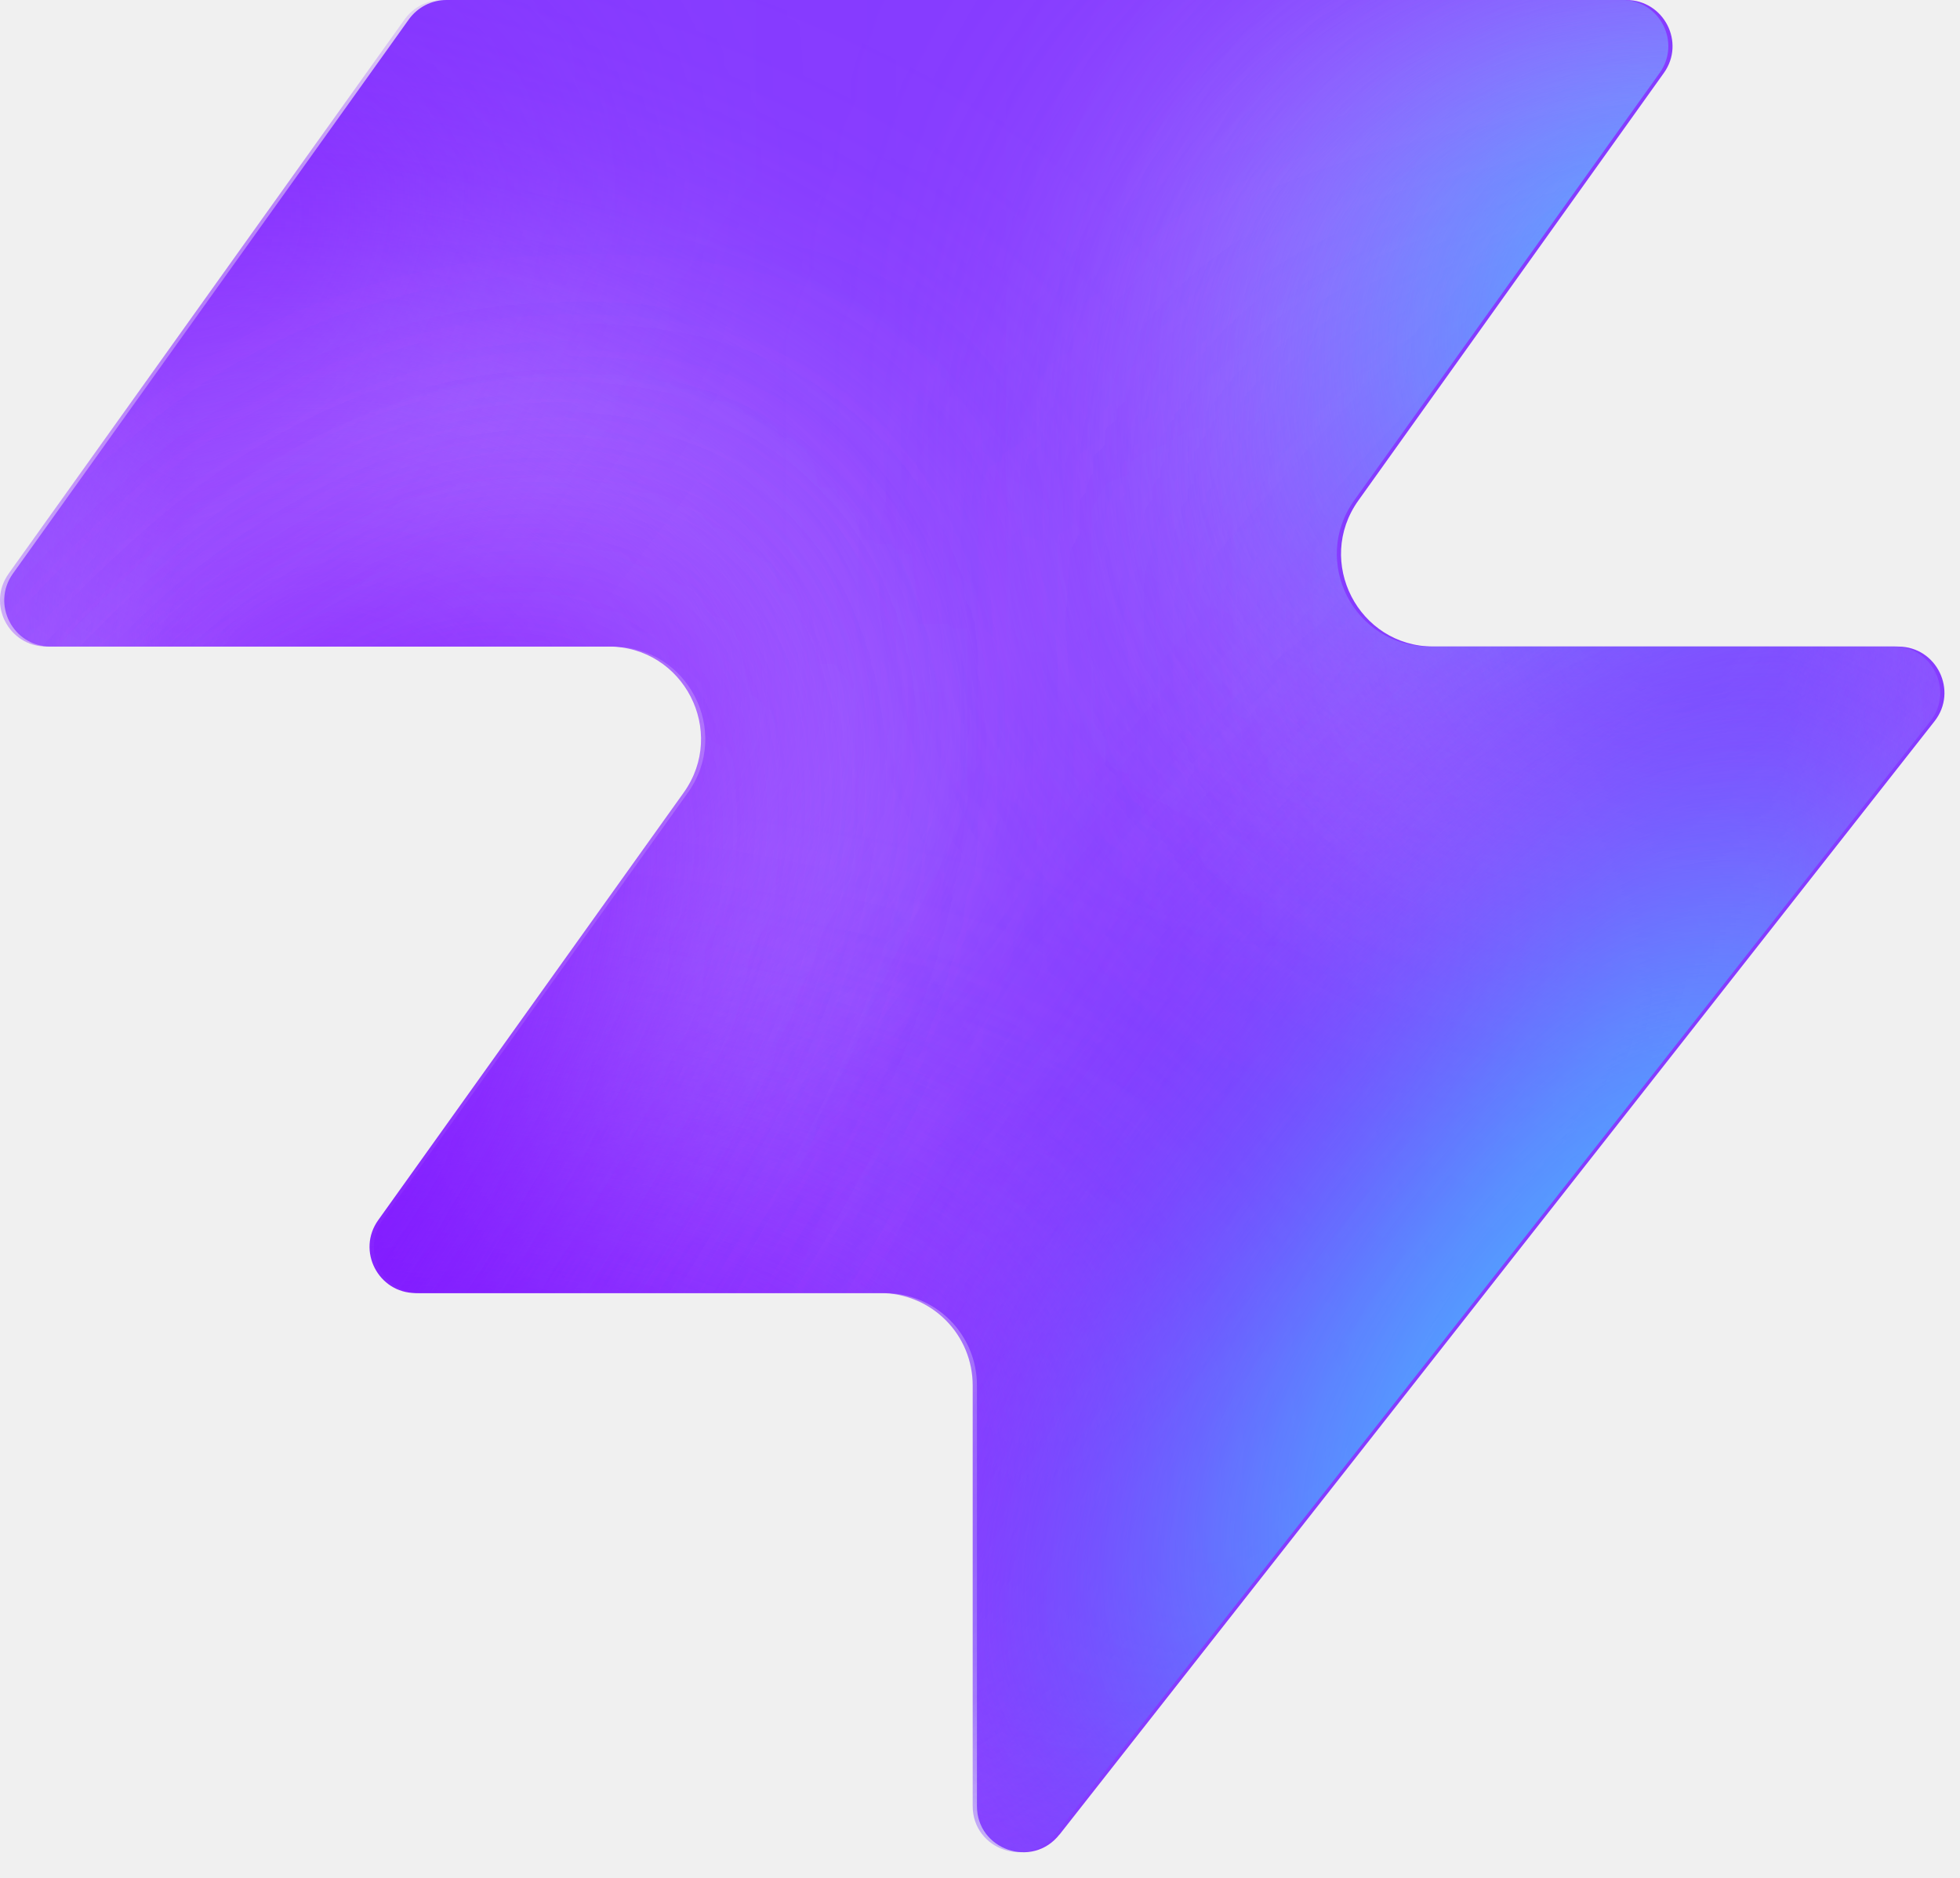
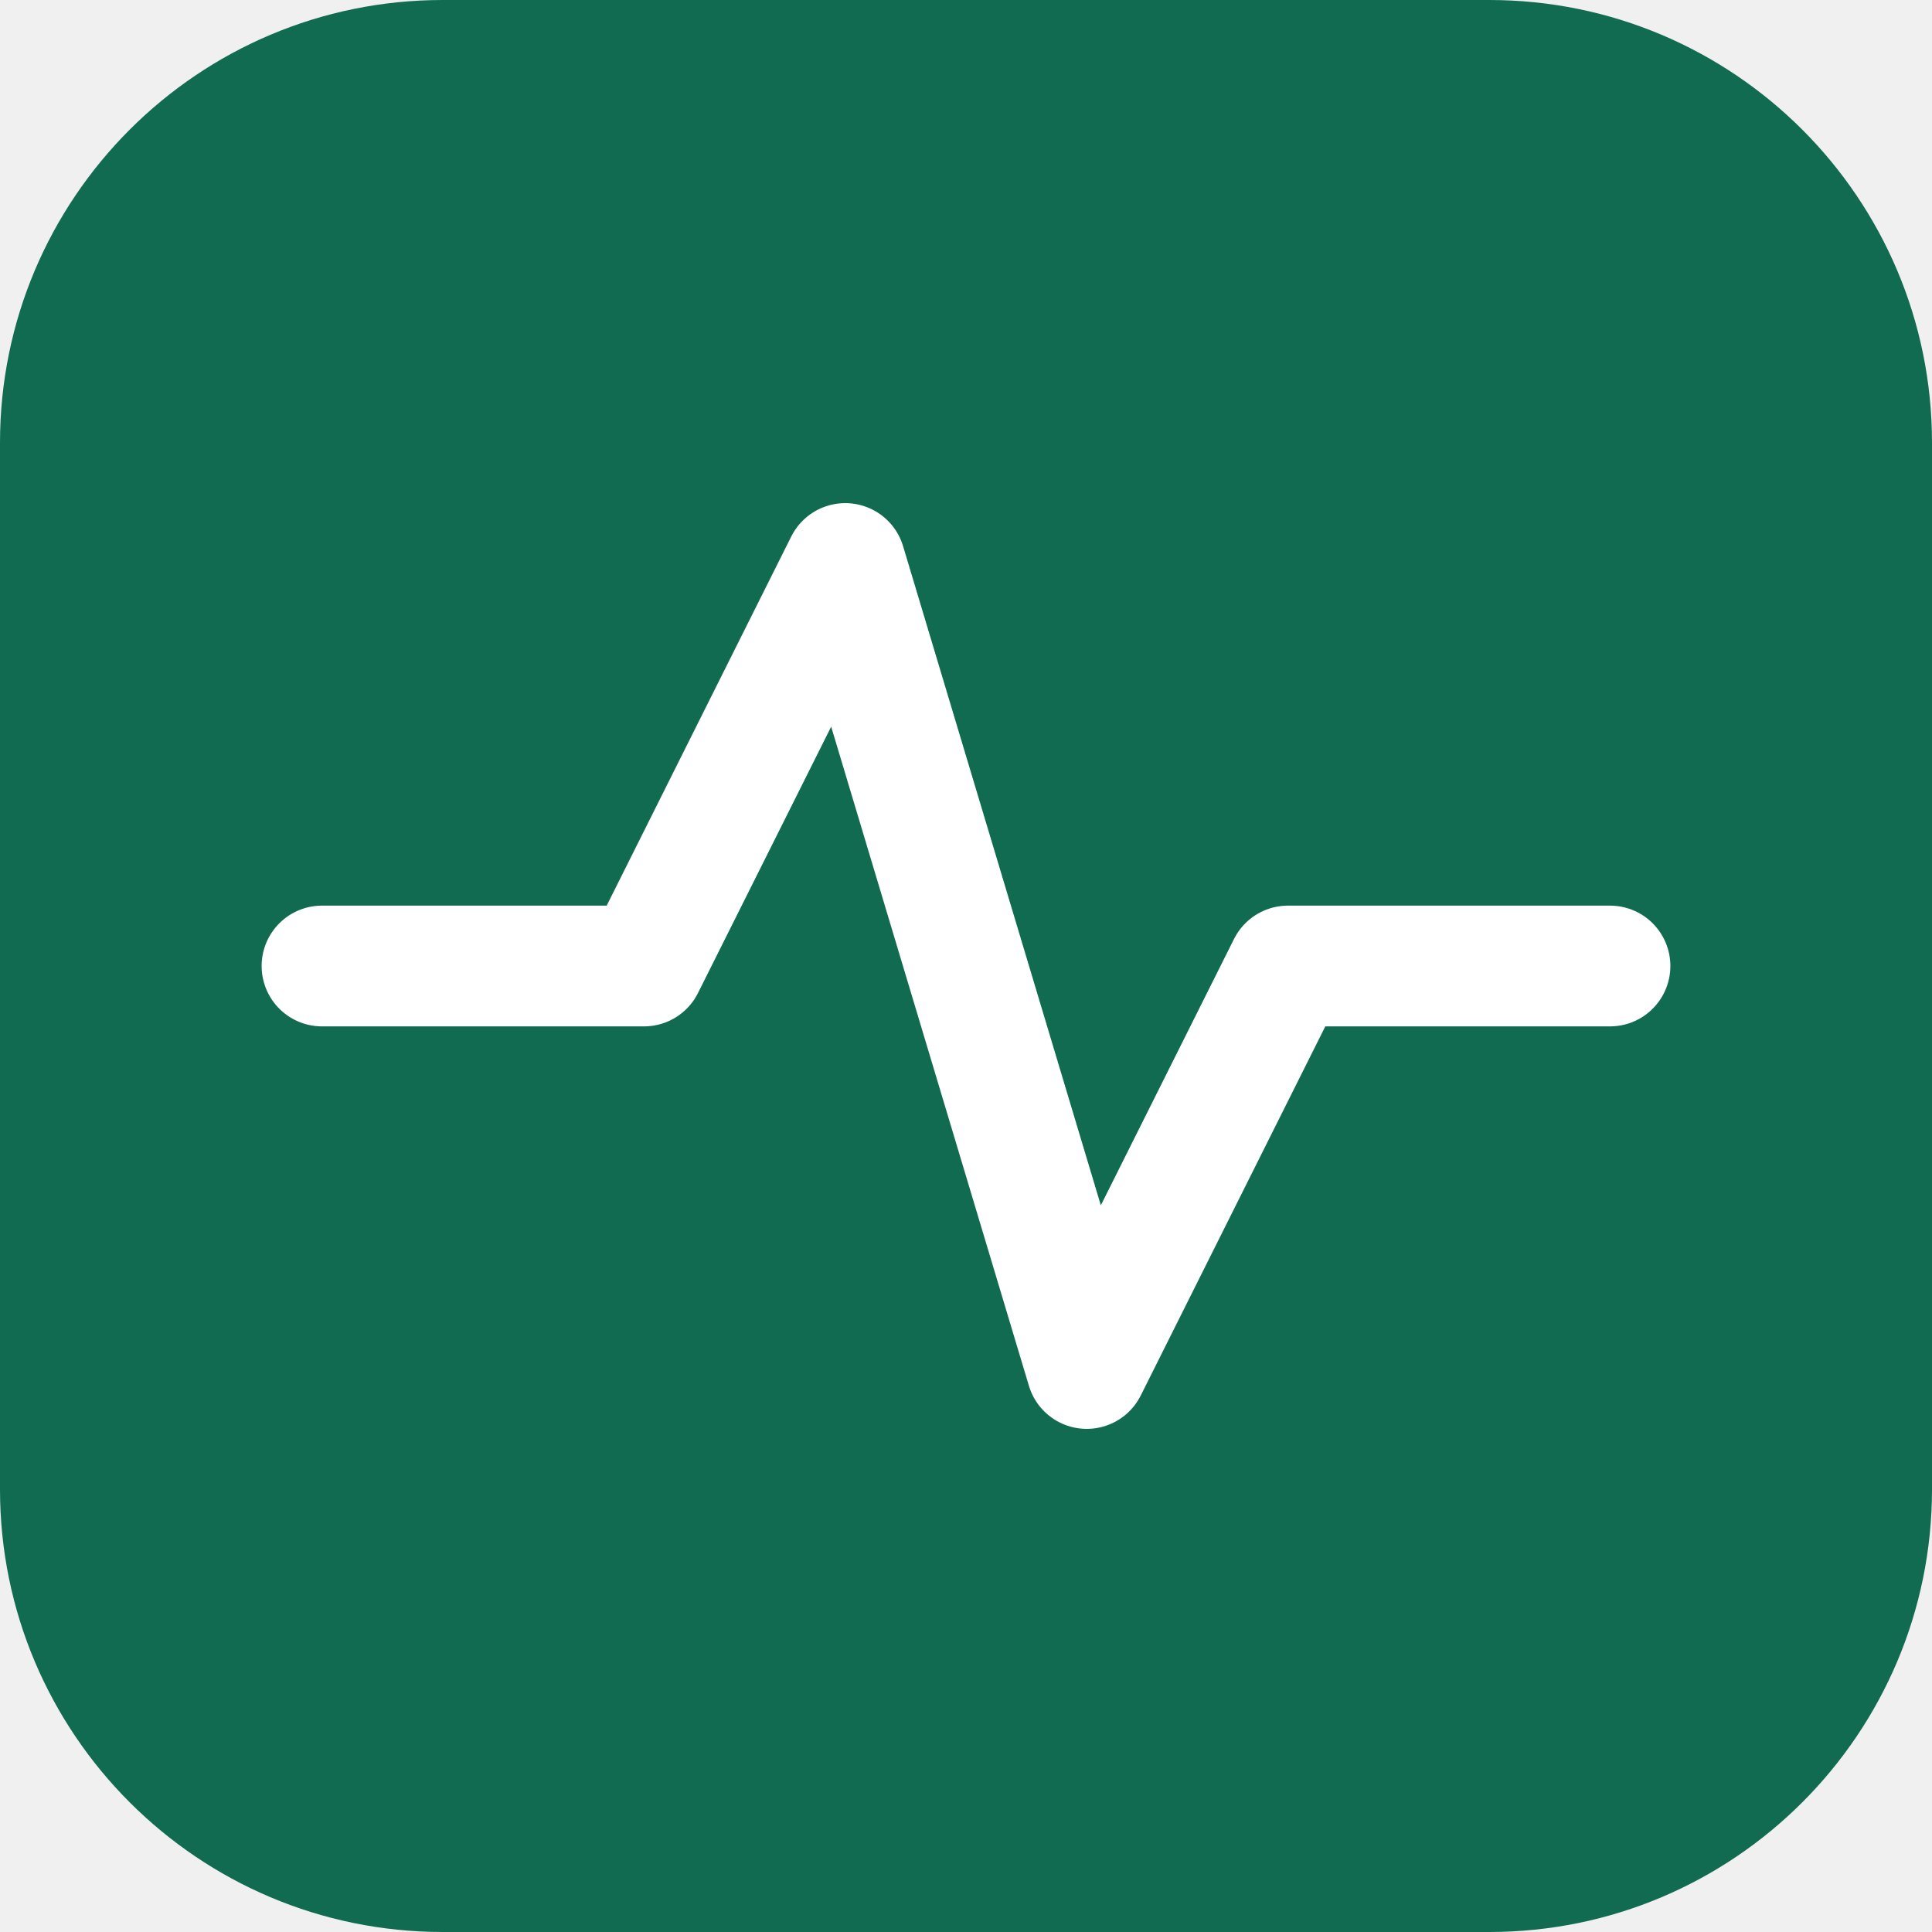
- <svg xmlns="http://www.w3.org/2000/svg" width="48" height="46" fill="none" viewBox="0 0 48 46">
-   <path fill="#863bff" d="M25.946 44.938c-.664.845-2.021.375-2.021-.698V33.937a2.26 2.26 0 0 0-2.262-2.262H10.287c-.92 0-1.456-1.04-.92-1.788l7.48-10.471c1.07-1.497 0-3.578-1.842-3.578H1.237c-.92 0-1.456-1.04-.92-1.788L10.013.474c.214-.297.556-.474.92-.474h28.894c.92 0 1.456 1.04.92 1.788l-7.48 10.471c-1.07 1.498 0 3.579 1.842 3.579h11.377c.943 0 1.473 1.088.89 1.83L25.947 44.94z" style="fill:#863bff;fill:color(display-p3 .525 .23 1);fill-opacity:1" />
-   <mask id="a" width="48" height="46" x="0" y="0" maskUnits="userSpaceOnUse" style="mask-type:alpha">
-     <path fill="#000" d="M25.842 44.938c-.664.844-2.021.375-2.021-.698V33.937a2.26 2.26 0 0 0-2.262-2.262H10.183c-.92 0-1.456-1.04-.92-1.788l7.48-10.471c1.07-1.498 0-3.579-1.842-3.579H1.133c-.92 0-1.456-1.04-.92-1.787L9.91.473c.214-.297.556-.474.92-.474h28.894c.92 0 1.456 1.04.92 1.788l-7.48 10.471c-1.07 1.498 0 3.578 1.842 3.578h11.377c.943 0 1.473 1.088.89 1.832L25.843 44.94z" style="fill:#000;fill-opacity:1" />
-   </mask>
-   <g mask="url(#a)">
-     <g filter="url(#b)">
-       <ellipse cx="5.508" cy="14.704" fill="#ede6ff" rx="5.508" ry="14.704" style="fill:#ede6ff;fill:color(display-p3 .927 .903 1);fill-opacity:1" transform="matrix(.00324 1 1 -.00324 -4.47 31.516)" />
-     </g>
-     <g filter="url(#c)">
-       <ellipse cx="10.399" cy="29.851" fill="#ede6ff" rx="10.399" ry="29.851" style="fill:#ede6ff;fill:color(display-p3 .927 .903 1);fill-opacity:1" transform="matrix(.00324 1 1 -.00324 -39.328 7.883)" />
-     </g>
-     <g filter="url(#d)">
-       <ellipse cx="5.508" cy="30.487" fill="#7e14ff" rx="5.508" ry="30.487" style="fill:#7e14ff;fill:color(display-p3 .492 .077 1);fill-opacity:1" transform="rotate(89.814 -25.913 -14.639)scale(1 -1)" />
-     </g>
-     <g filter="url(#e)">
-       <ellipse cx="5.508" cy="30.599" fill="#7e14ff" rx="5.508" ry="30.599" style="fill:#7e14ff;fill:color(display-p3 .492 .077 1);fill-opacity:1" transform="rotate(89.814 -32.644 -3.334)scale(1 -1)" />
-     </g>
-     <g filter="url(#f)">
-       <ellipse cx="5.508" cy="30.599" fill="#7e14ff" rx="5.508" ry="30.599" style="fill:#7e14ff;fill:color(display-p3 .492 .077 1);fill-opacity:1" transform="matrix(.00324 1 1 -.00324 -34.34 30.47)" />
-     </g>
-     <g filter="url(#g)">
-       <ellipse cx="14.072" cy="22.078" fill="#ede6ff" rx="14.072" ry="22.078" style="fill:#ede6ff;fill:color(display-p3 .927 .903 1);fill-opacity:1" transform="rotate(93.35 24.506 48.493)scale(-1 1)" />
-     </g>
-     <g filter="url(#h)">
-       <ellipse cx="3.47" cy="21.501" fill="#7e14ff" rx="3.47" ry="21.501" style="fill:#7e14ff;fill:color(display-p3 .492 .077 1);fill-opacity:1" transform="rotate(89.009 28.708 47.59)scale(-1 1)" />
-     </g>
-     <g filter="url(#i)">
-       <ellipse cx="3.47" cy="21.501" fill="#7e14ff" rx="3.47" ry="21.501" style="fill:#7e14ff;fill:color(display-p3 .492 .077 1);fill-opacity:1" transform="rotate(89.009 28.708 47.59)scale(-1 1)" />
-     </g>
-     <g filter="url(#j)">
-       <ellipse cx=".387" cy="8.972" fill="#7e14ff" rx="4.407" ry="29.108" style="fill:#7e14ff;fill:color(display-p3 .492 .077 1);fill-opacity:1" transform="rotate(39.51 .387 8.972)" />
-     </g>
-     <g filter="url(#k)">
-       <ellipse cx="47.523" cy="-6.092" fill="#7e14ff" rx="4.407" ry="29.108" style="fill:#7e14ff;fill:color(display-p3 .492 .077 1);fill-opacity:1" transform="rotate(37.892 47.523 -6.092)" />
-     </g>
-     <g filter="url(#l)">
-       <ellipse cx="41.412" cy="6.333" fill="#47bfff" rx="5.971" ry="9.665" style="fill:#47bfff;fill:color(display-p3 .28 .748 1);fill-opacity:1" transform="rotate(37.892 41.412 6.333)" />
-     </g>
-     <g filter="url(#m)">
-       <ellipse cx="-1.879" cy="38.332" fill="#7e14ff" rx="4.407" ry="29.108" style="fill:#7e14ff;fill:color(display-p3 .492 .077 1);fill-opacity:1" transform="rotate(37.892 -1.88 38.332)" />
-     </g>
-     <g filter="url(#n)">
-       <ellipse cx="-1.879" cy="38.332" fill="#7e14ff" rx="4.407" ry="29.108" style="fill:#7e14ff;fill:color(display-p3 .492 .077 1);fill-opacity:1" transform="rotate(37.892 -1.88 38.332)" />
-     </g>
-     <g filter="url(#o)">
-       <ellipse cx="35.651" cy="29.907" fill="#7e14ff" rx="4.407" ry="29.108" style="fill:#7e14ff;fill:color(display-p3 .492 .077 1);fill-opacity:1" transform="rotate(37.892 35.651 29.907)" />
-     </g>
-     <g filter="url(#p)">
-       <ellipse cx="38.418" cy="32.4" fill="#47bfff" rx="5.971" ry="15.297" style="fill:#47bfff;fill:color(display-p3 .28 .748 1);fill-opacity:1" transform="rotate(37.892 38.418 32.4)" />
-     </g>
-   </g>
-   <defs>
-     <filter id="b" width="60.045" height="41.654" x="-19.77" y="16.149" color-interpolation-filters="sRGB" filterUnits="userSpaceOnUse">
-       <feFlood flood-opacity="0" result="BackgroundImageFix" />
-       <feBlend in="SourceGraphic" in2="BackgroundImageFix" result="shape" />
-       <feGaussianBlur result="effect1_foregroundBlur_2002_17158" stdDeviation="7.659" />
-     </filter>
-     <filter id="c" width="90.34" height="51.437" x="-54.613" y="-7.533" color-interpolation-filters="sRGB" filterUnits="userSpaceOnUse">
-       <feFlood flood-opacity="0" result="BackgroundImageFix" />
-       <feBlend in="SourceGraphic" in2="BackgroundImageFix" result="shape" />
-       <feGaussianBlur result="effect1_foregroundBlur_2002_17158" stdDeviation="7.659" />
-     </filter>
-     <filter id="d" width="79.355" height="29.4" x="-49.64" y="2.03" color-interpolation-filters="sRGB" filterUnits="userSpaceOnUse">
-       <feFlood flood-opacity="0" result="BackgroundImageFix" />
-       <feBlend in="SourceGraphic" in2="BackgroundImageFix" result="shape" />
-       <feGaussianBlur result="effect1_foregroundBlur_2002_17158" stdDeviation="4.596" />
-     </filter>
-     <filter id="e" width="79.579" height="29.4" x="-45.045" y="20.029" color-interpolation-filters="sRGB" filterUnits="userSpaceOnUse">
-       <feFlood flood-opacity="0" result="BackgroundImageFix" />
-       <feBlend in="SourceGraphic" in2="BackgroundImageFix" result="shape" />
-       <feGaussianBlur result="effect1_foregroundBlur_2002_17158" stdDeviation="4.596" />
-     </filter>
-     <filter id="f" width="79.579" height="29.4" x="-43.513" y="21.178" color-interpolation-filters="sRGB" filterUnits="userSpaceOnUse">
-       <feFlood flood-opacity="0" result="BackgroundImageFix" />
-       <feBlend in="SourceGraphic" in2="BackgroundImageFix" result="shape" />
-       <feGaussianBlur result="effect1_foregroundBlur_2002_17158" stdDeviation="4.596" />
-     </filter>
-     <filter id="g" width="74.749" height="58.852" x="15.756" y="-17.901" color-interpolation-filters="sRGB" filterUnits="userSpaceOnUse">
-       <feFlood flood-opacity="0" result="BackgroundImageFix" />
-       <feBlend in="SourceGraphic" in2="BackgroundImageFix" result="shape" />
-       <feGaussianBlur result="effect1_foregroundBlur_2002_17158" stdDeviation="7.659" />
-     </filter>
-     <filter id="h" width="61.377" height="25.362" x="23.548" y="2.284" color-interpolation-filters="sRGB" filterUnits="userSpaceOnUse">
-       <feFlood flood-opacity="0" result="BackgroundImageFix" />
-       <feBlend in="SourceGraphic" in2="BackgroundImageFix" result="shape" />
-       <feGaussianBlur result="effect1_foregroundBlur_2002_17158" stdDeviation="4.596" />
-     </filter>
-     <filter id="i" width="61.377" height="25.362" x="23.548" y="2.284" color-interpolation-filters="sRGB" filterUnits="userSpaceOnUse">
-       <feFlood flood-opacity="0" result="BackgroundImageFix" />
-       <feBlend in="SourceGraphic" in2="BackgroundImageFix" result="shape" />
-       <feGaussianBlur result="effect1_foregroundBlur_2002_17158" stdDeviation="4.596" />
-     </filter>
-     <filter id="j" width="56.045" height="63.649" x="-27.636" y="-22.853" color-interpolation-filters="sRGB" filterUnits="userSpaceOnUse">
-       <feFlood flood-opacity="0" result="BackgroundImageFix" />
-       <feBlend in="SourceGraphic" in2="BackgroundImageFix" result="shape" />
-       <feGaussianBlur result="effect1_foregroundBlur_2002_17158" stdDeviation="4.596" />
-     </filter>
-     <filter id="k" width="54.814" height="64.646" x="20.116" y="-38.415" color-interpolation-filters="sRGB" filterUnits="userSpaceOnUse">
-       <feFlood flood-opacity="0" result="BackgroundImageFix" />
-       <feBlend in="SourceGraphic" in2="BackgroundImageFix" result="shape" />
-       <feGaussianBlur result="effect1_foregroundBlur_2002_17158" stdDeviation="4.596" />
-     </filter>
-     <filter id="l" width="33.541" height="35.313" x="24.641" y="-11.323" color-interpolation-filters="sRGB" filterUnits="userSpaceOnUse">
-       <feFlood flood-opacity="0" result="BackgroundImageFix" />
-       <feBlend in="SourceGraphic" in2="BackgroundImageFix" result="shape" />
-       <feGaussianBlur result="effect1_foregroundBlur_2002_17158" stdDeviation="4.596" />
-     </filter>
-     <filter id="m" width="54.814" height="64.646" x="-29.286" y="6.009" color-interpolation-filters="sRGB" filterUnits="userSpaceOnUse">
-       <feFlood flood-opacity="0" result="BackgroundImageFix" />
-       <feBlend in="SourceGraphic" in2="BackgroundImageFix" result="shape" />
-       <feGaussianBlur result="effect1_foregroundBlur_2002_17158" stdDeviation="4.596" />
-     </filter>
-     <filter id="n" width="54.814" height="64.646" x="-29.286" y="6.009" color-interpolation-filters="sRGB" filterUnits="userSpaceOnUse">
-       <feFlood flood-opacity="0" result="BackgroundImageFix" />
-       <feBlend in="SourceGraphic" in2="BackgroundImageFix" result="shape" />
-       <feGaussianBlur result="effect1_foregroundBlur_2002_17158" stdDeviation="4.596" />
-     </filter>
-     <filter id="o" width="54.814" height="64.646" x="8.244" y="-2.416" color-interpolation-filters="sRGB" filterUnits="userSpaceOnUse">
-       <feFlood flood-opacity="0" result="BackgroundImageFix" />
-       <feBlend in="SourceGraphic" in2="BackgroundImageFix" result="shape" />
-       <feGaussianBlur result="effect1_foregroundBlur_2002_17158" stdDeviation="4.596" />
-     </filter>
-     <filter id="p" width="39.409" height="43.623" x="18.713" y="10.588" color-interpolation-filters="sRGB" filterUnits="userSpaceOnUse">
-       <feFlood flood-opacity="0" result="BackgroundImageFix" />
-       <feBlend in="SourceGraphic" in2="BackgroundImageFix" result="shape" />
-       <feGaussianBlur result="effect1_foregroundBlur_2002_17158" stdDeviation="4.596" />
-     </filter>
-   </defs>
+ <svg xmlns="http://www.w3.org/2000/svg" viewBox="0 0 48 48">
+   <rect width="48" height="48" rx="11" fill="#106b50" />
+   <path d="M8 24h8l5-10 6 20 5-10h8" fill="none" stroke="white" stroke-width="3" stroke-linecap="round" stroke-linejoin="round" />
</svg>
